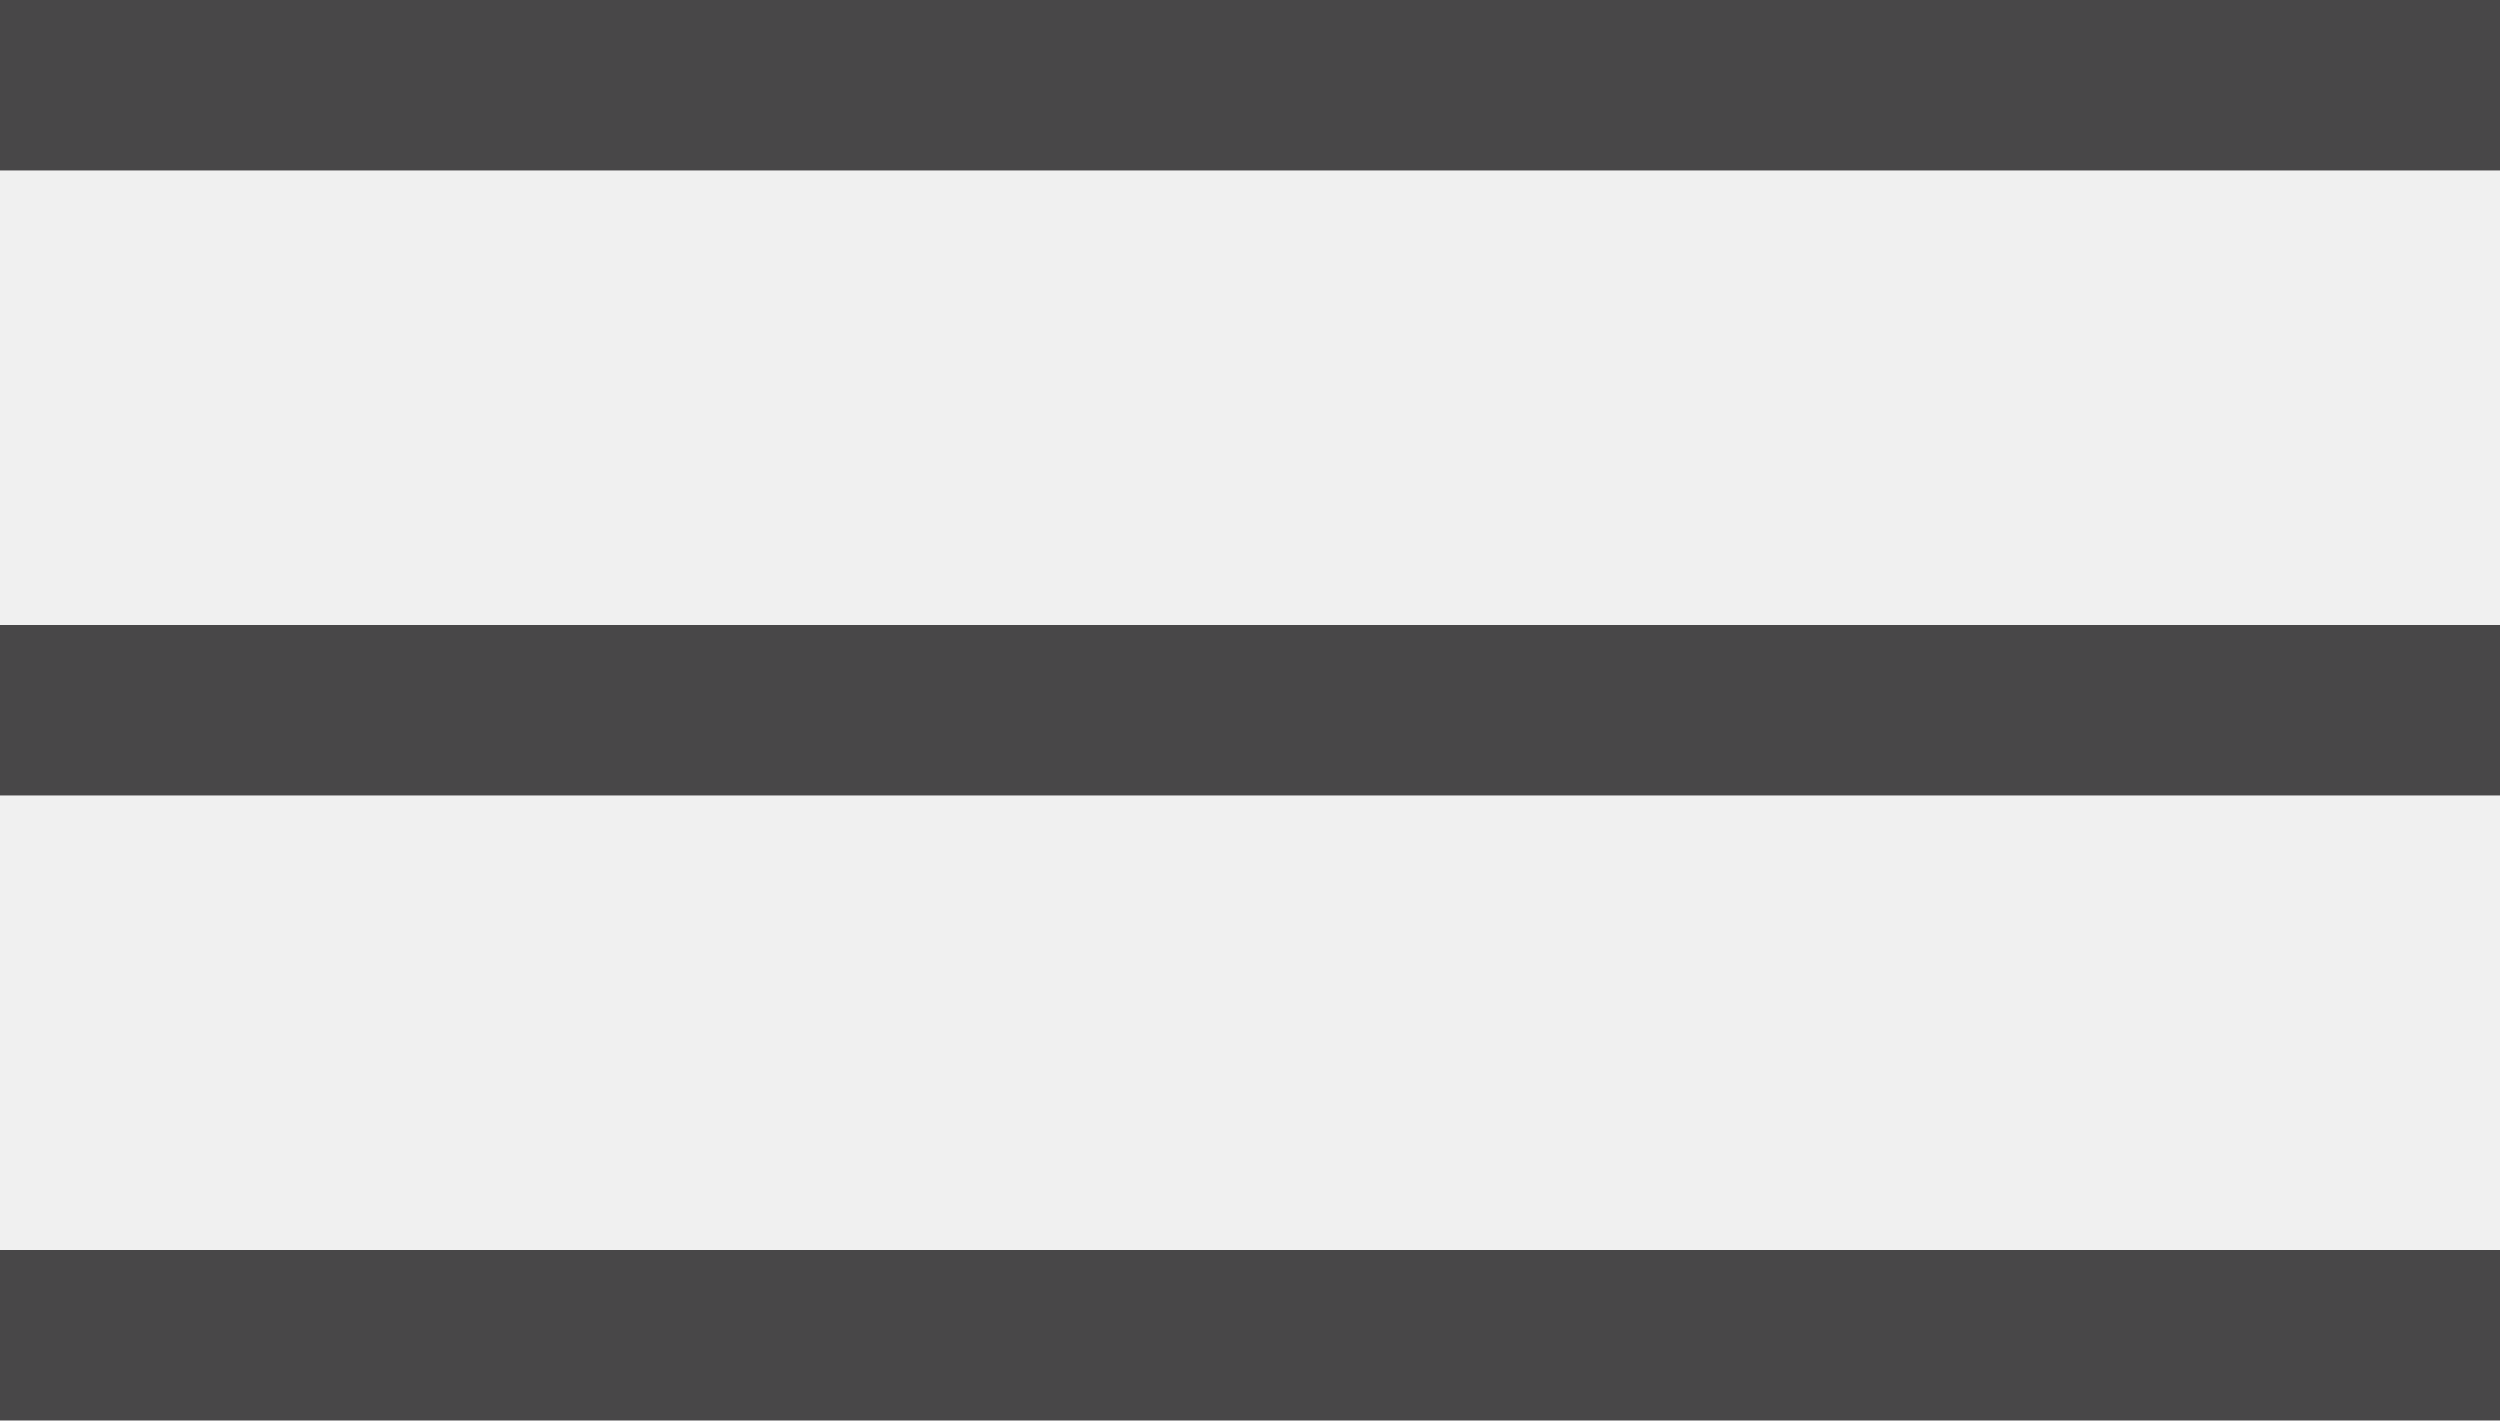
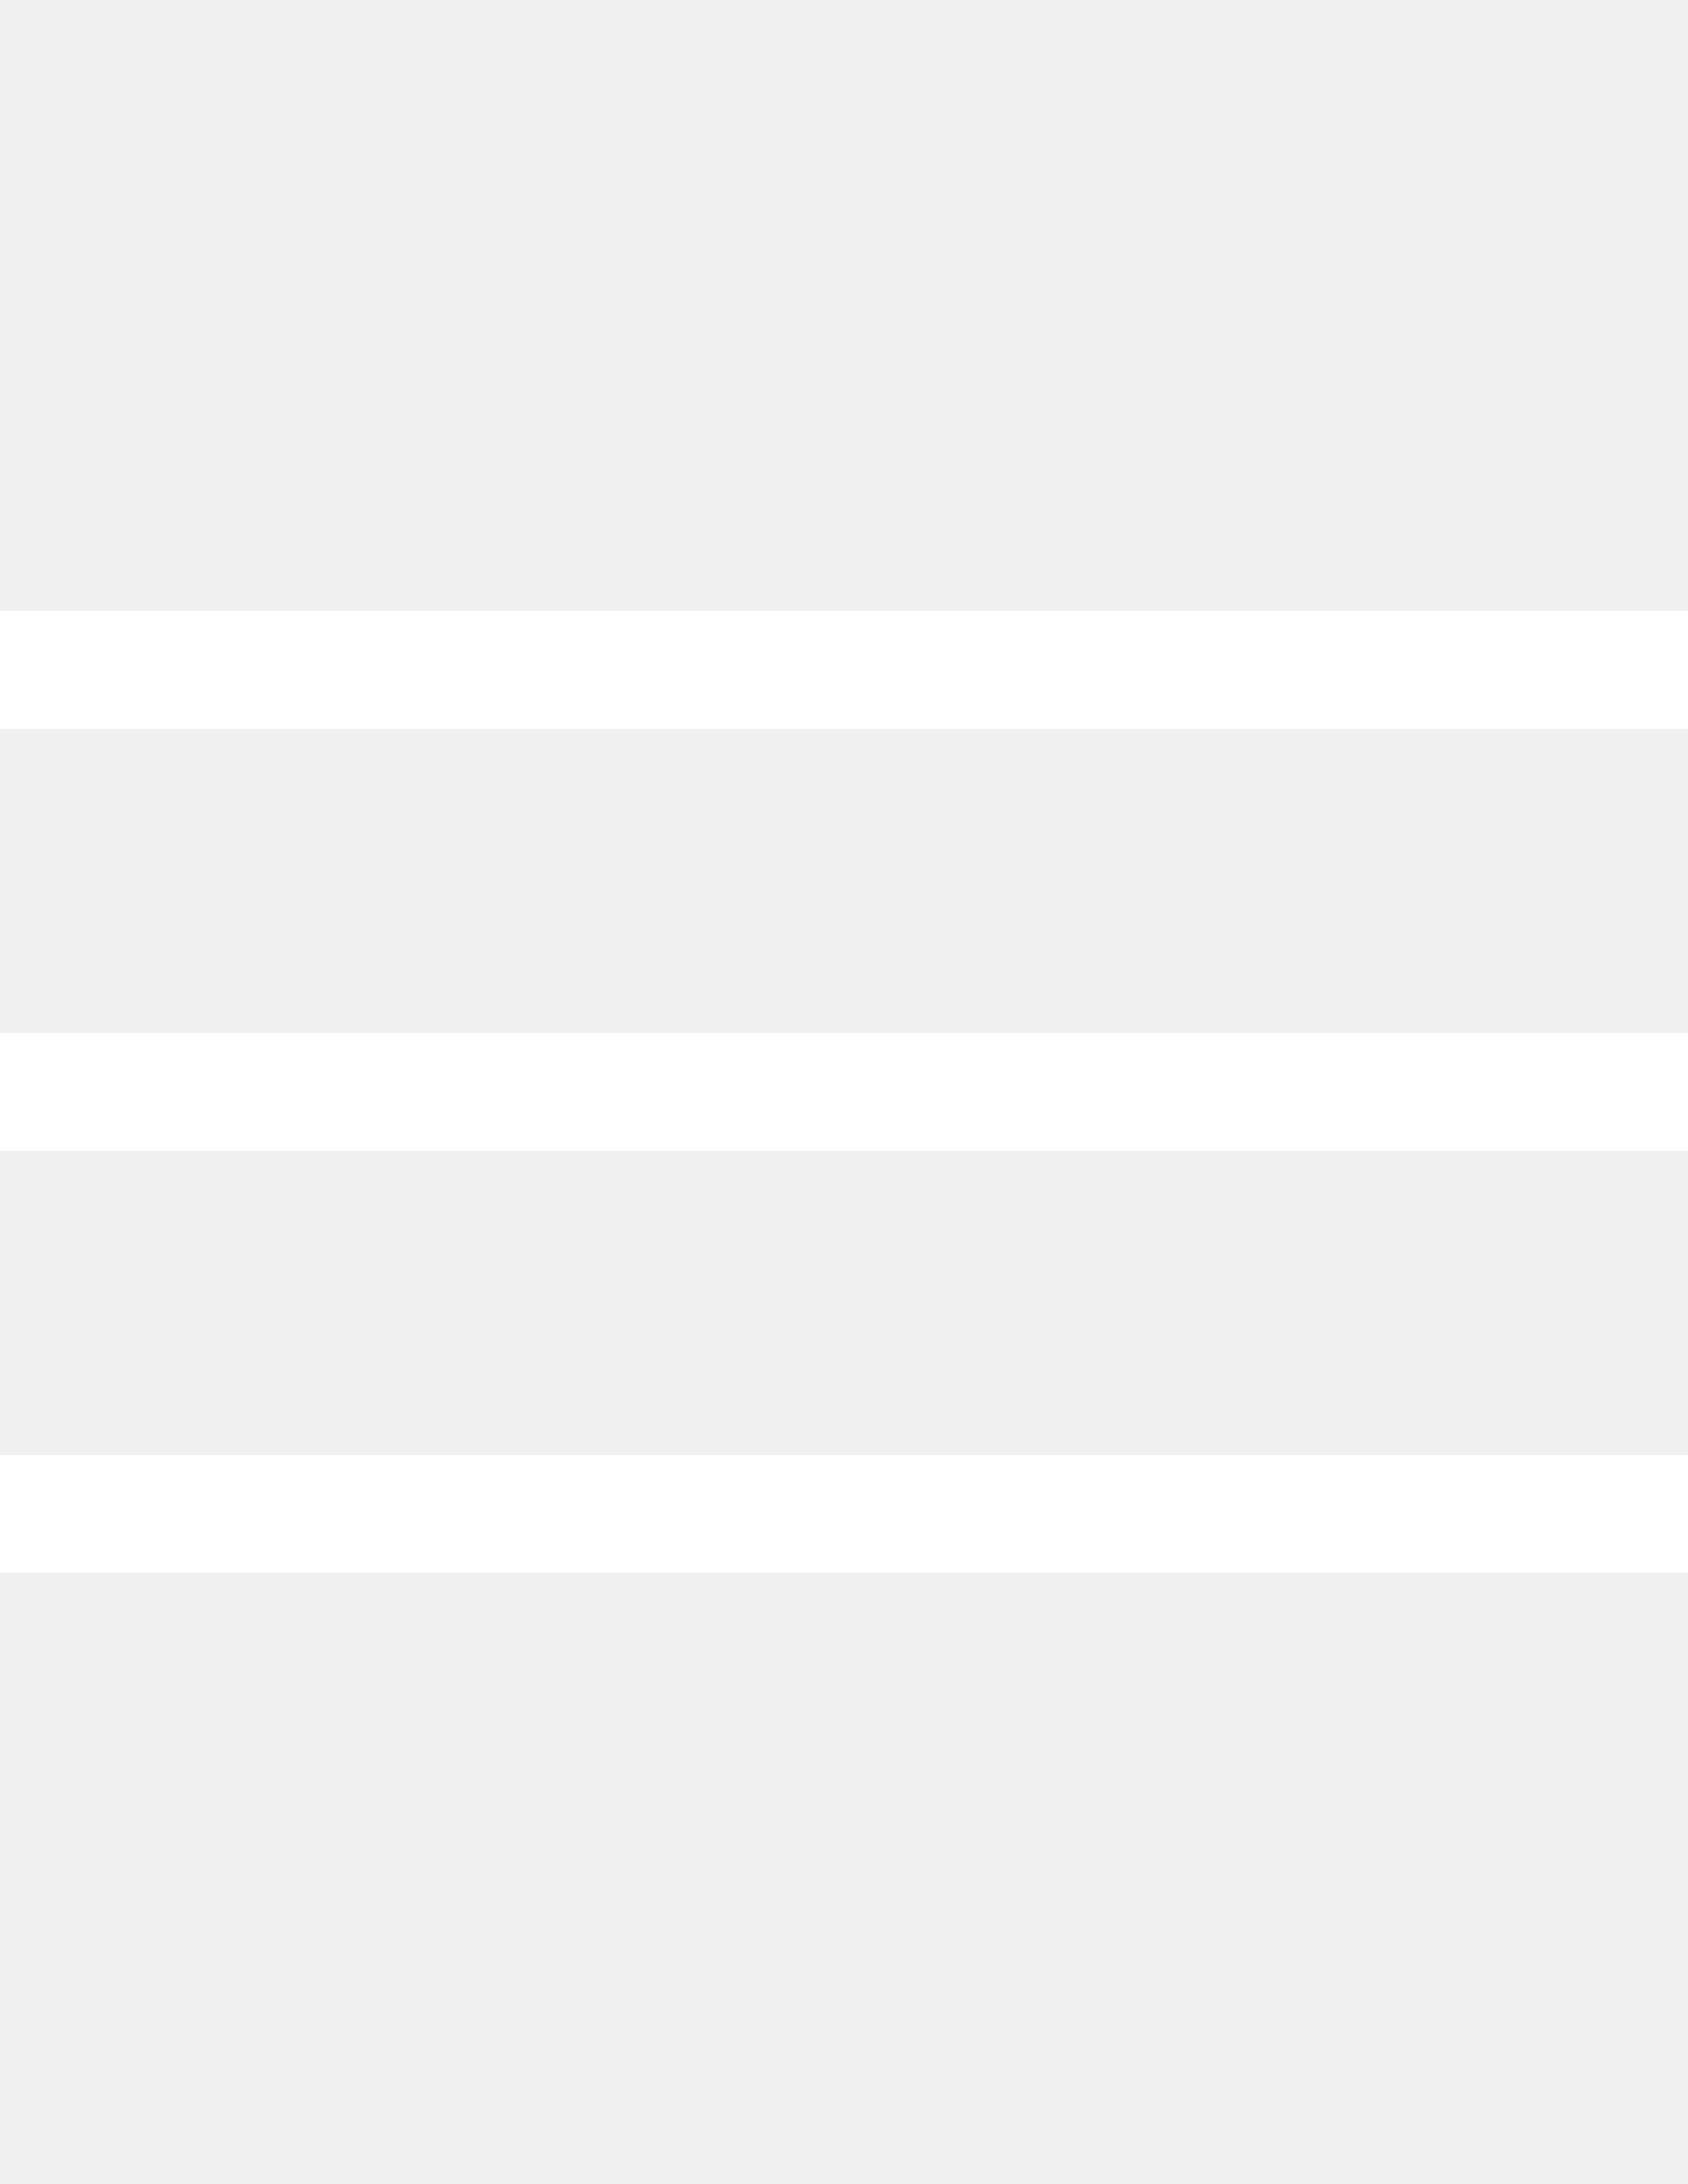
- <svg xmlns="http://www.w3.org/2000/svg" version="1.1" id="Layer_1" x="0px" y="0px" viewBox="0 0 44 25" enable-background="new 0 0 44 25" xml:space="preserve">
+ <svg xmlns="http://www.w3.org/2000/svg" version="1.1" id="Layer_1" x="0px" y="0px" viewBox="0 0 612 792" enable-background="new 0 0 612 792" xml:space="preserve">
  <g>
    <g>
-       <rect x="0" fill="#484748" width="44" height="3" />
-       <rect x="0" y="11" fill="#484748" width="44" height="3" />
-       <rect x="0" y="22" fill="#484748" width="44" height="3" />
+       <rect y="222.1" fill="#FFFFFF" stroke="#FFFFFF" stroke-miterlimit="10" width="612" height="41.7" />
+       <rect y="375.1" fill="#FFFFFF" stroke="#FFFFFF" stroke-miterlimit="10" width="612" height="41.7" />
+       <rect y="528.1" fill="#FFFFFF" stroke="#FFFFFF" stroke-miterlimit="10" width="612" height="41.7" />
    </g>
  </g>
</svg>
